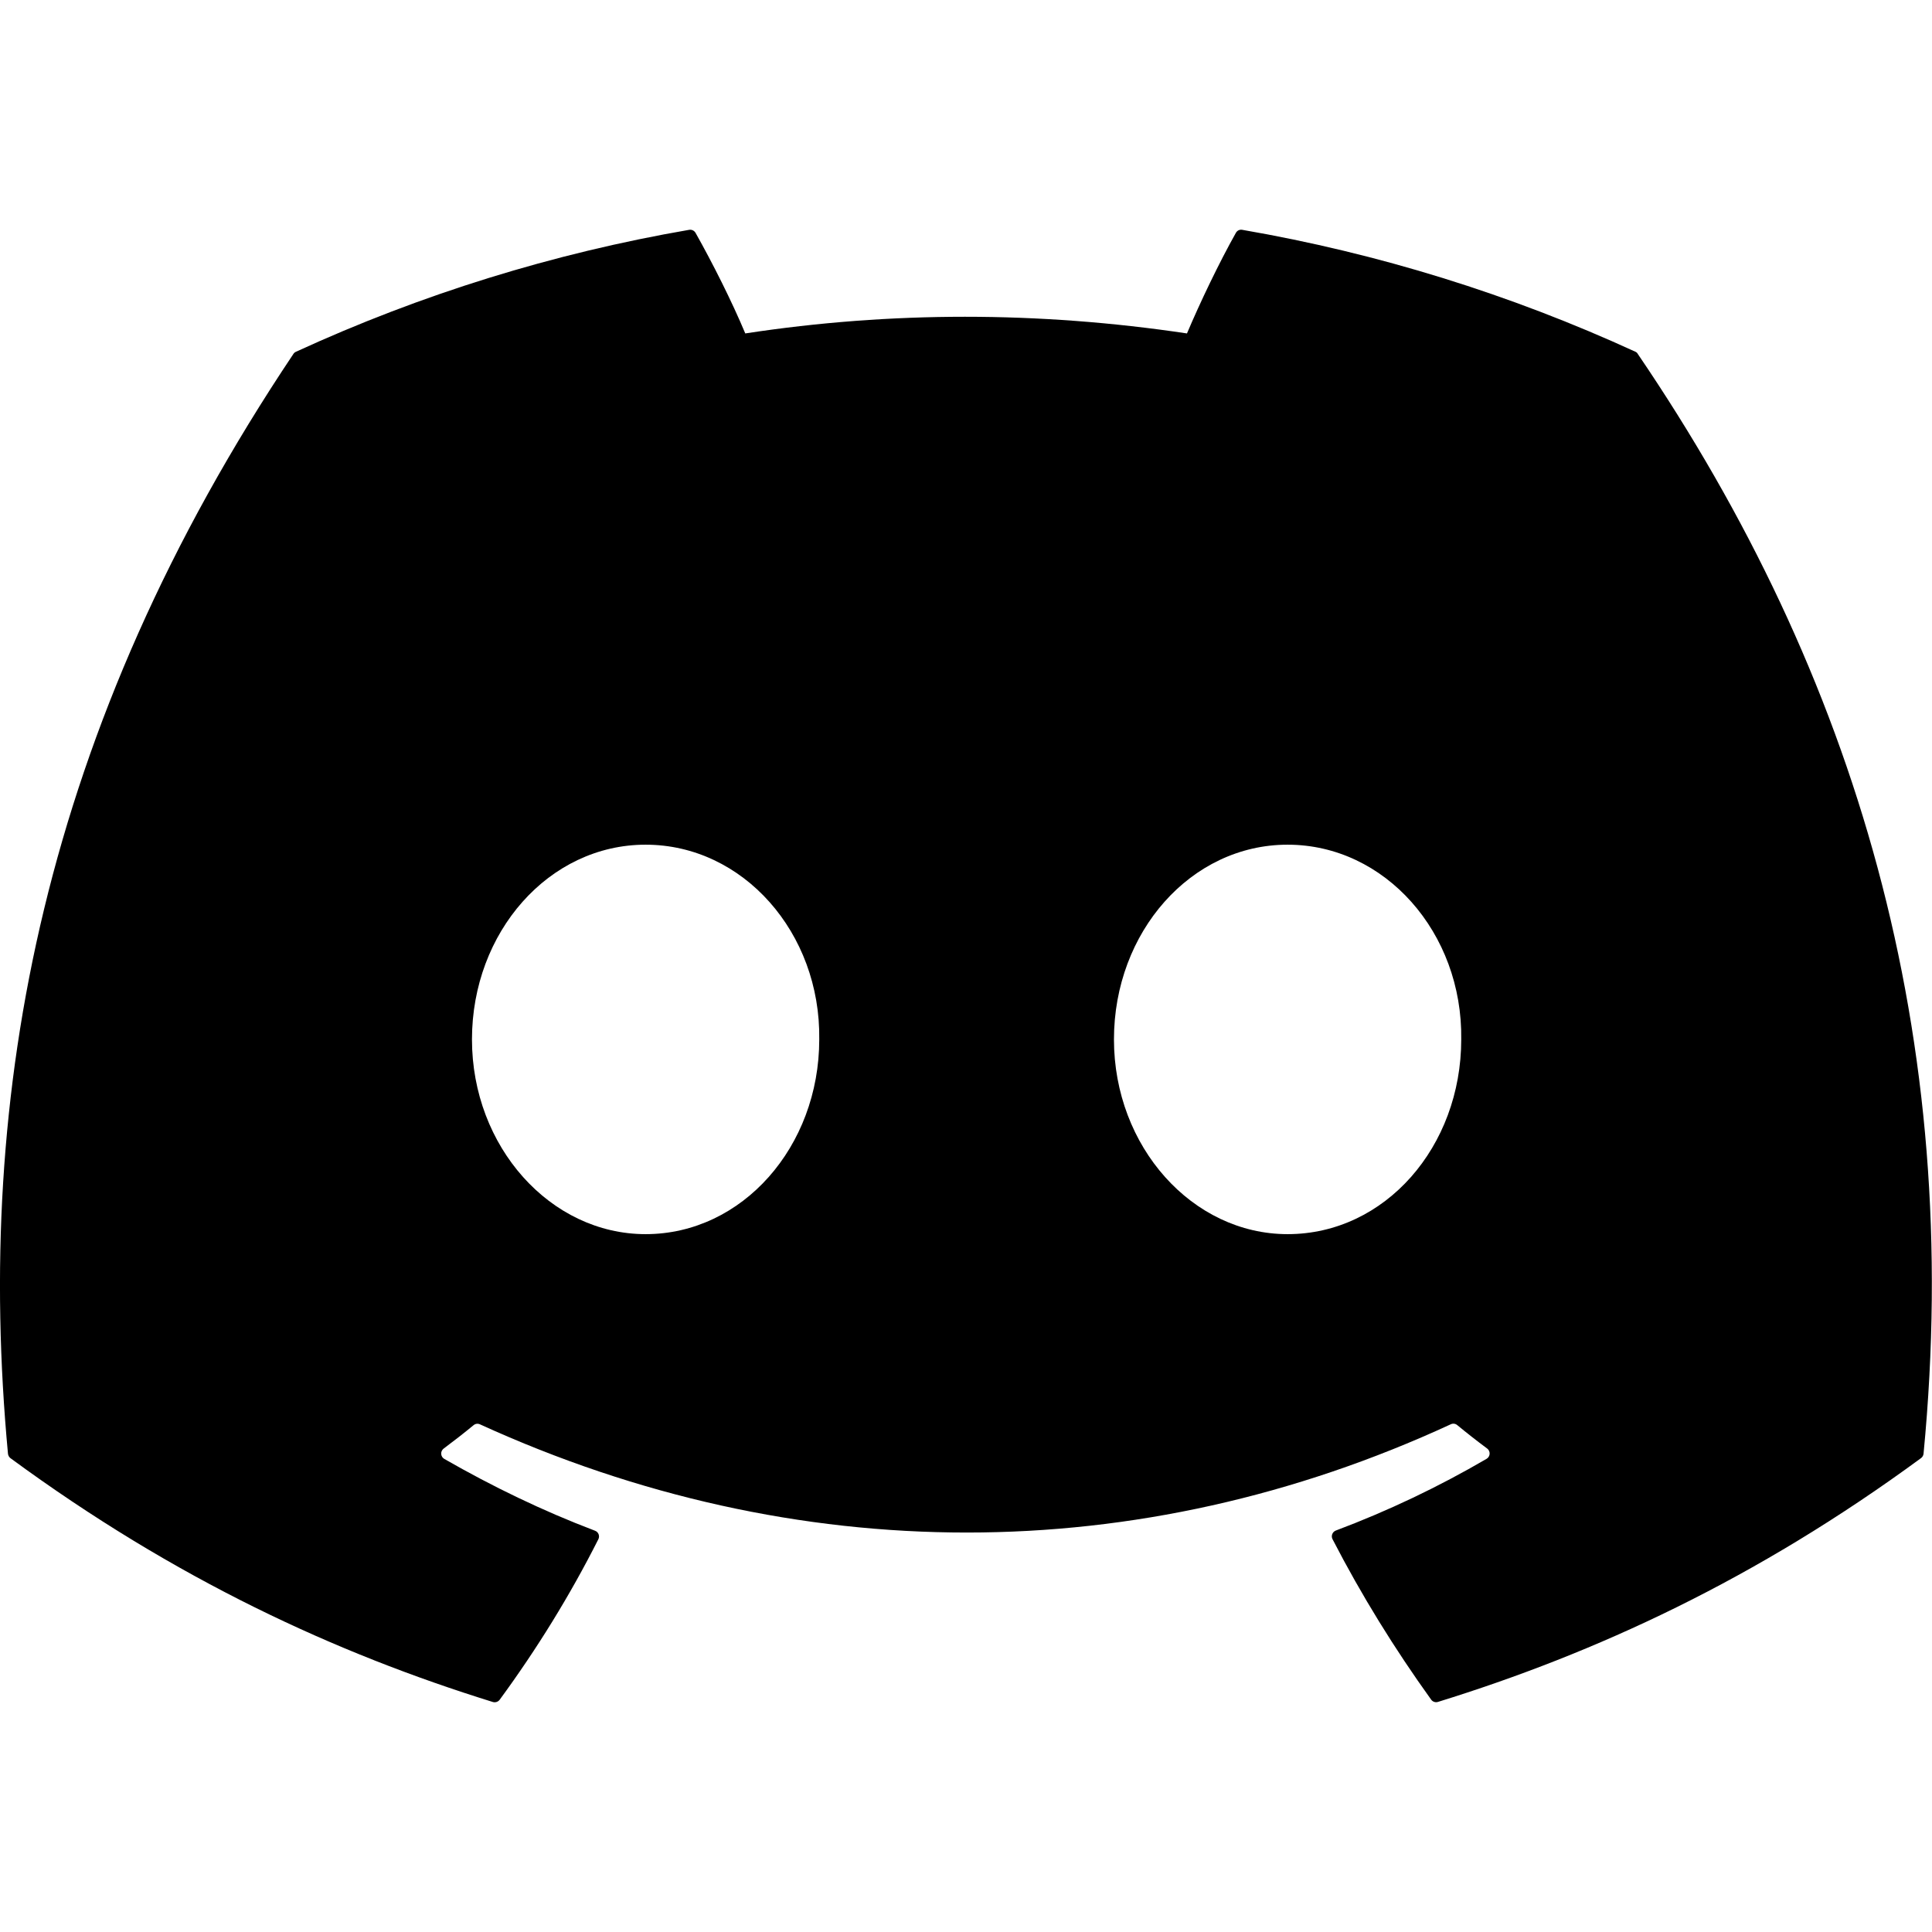
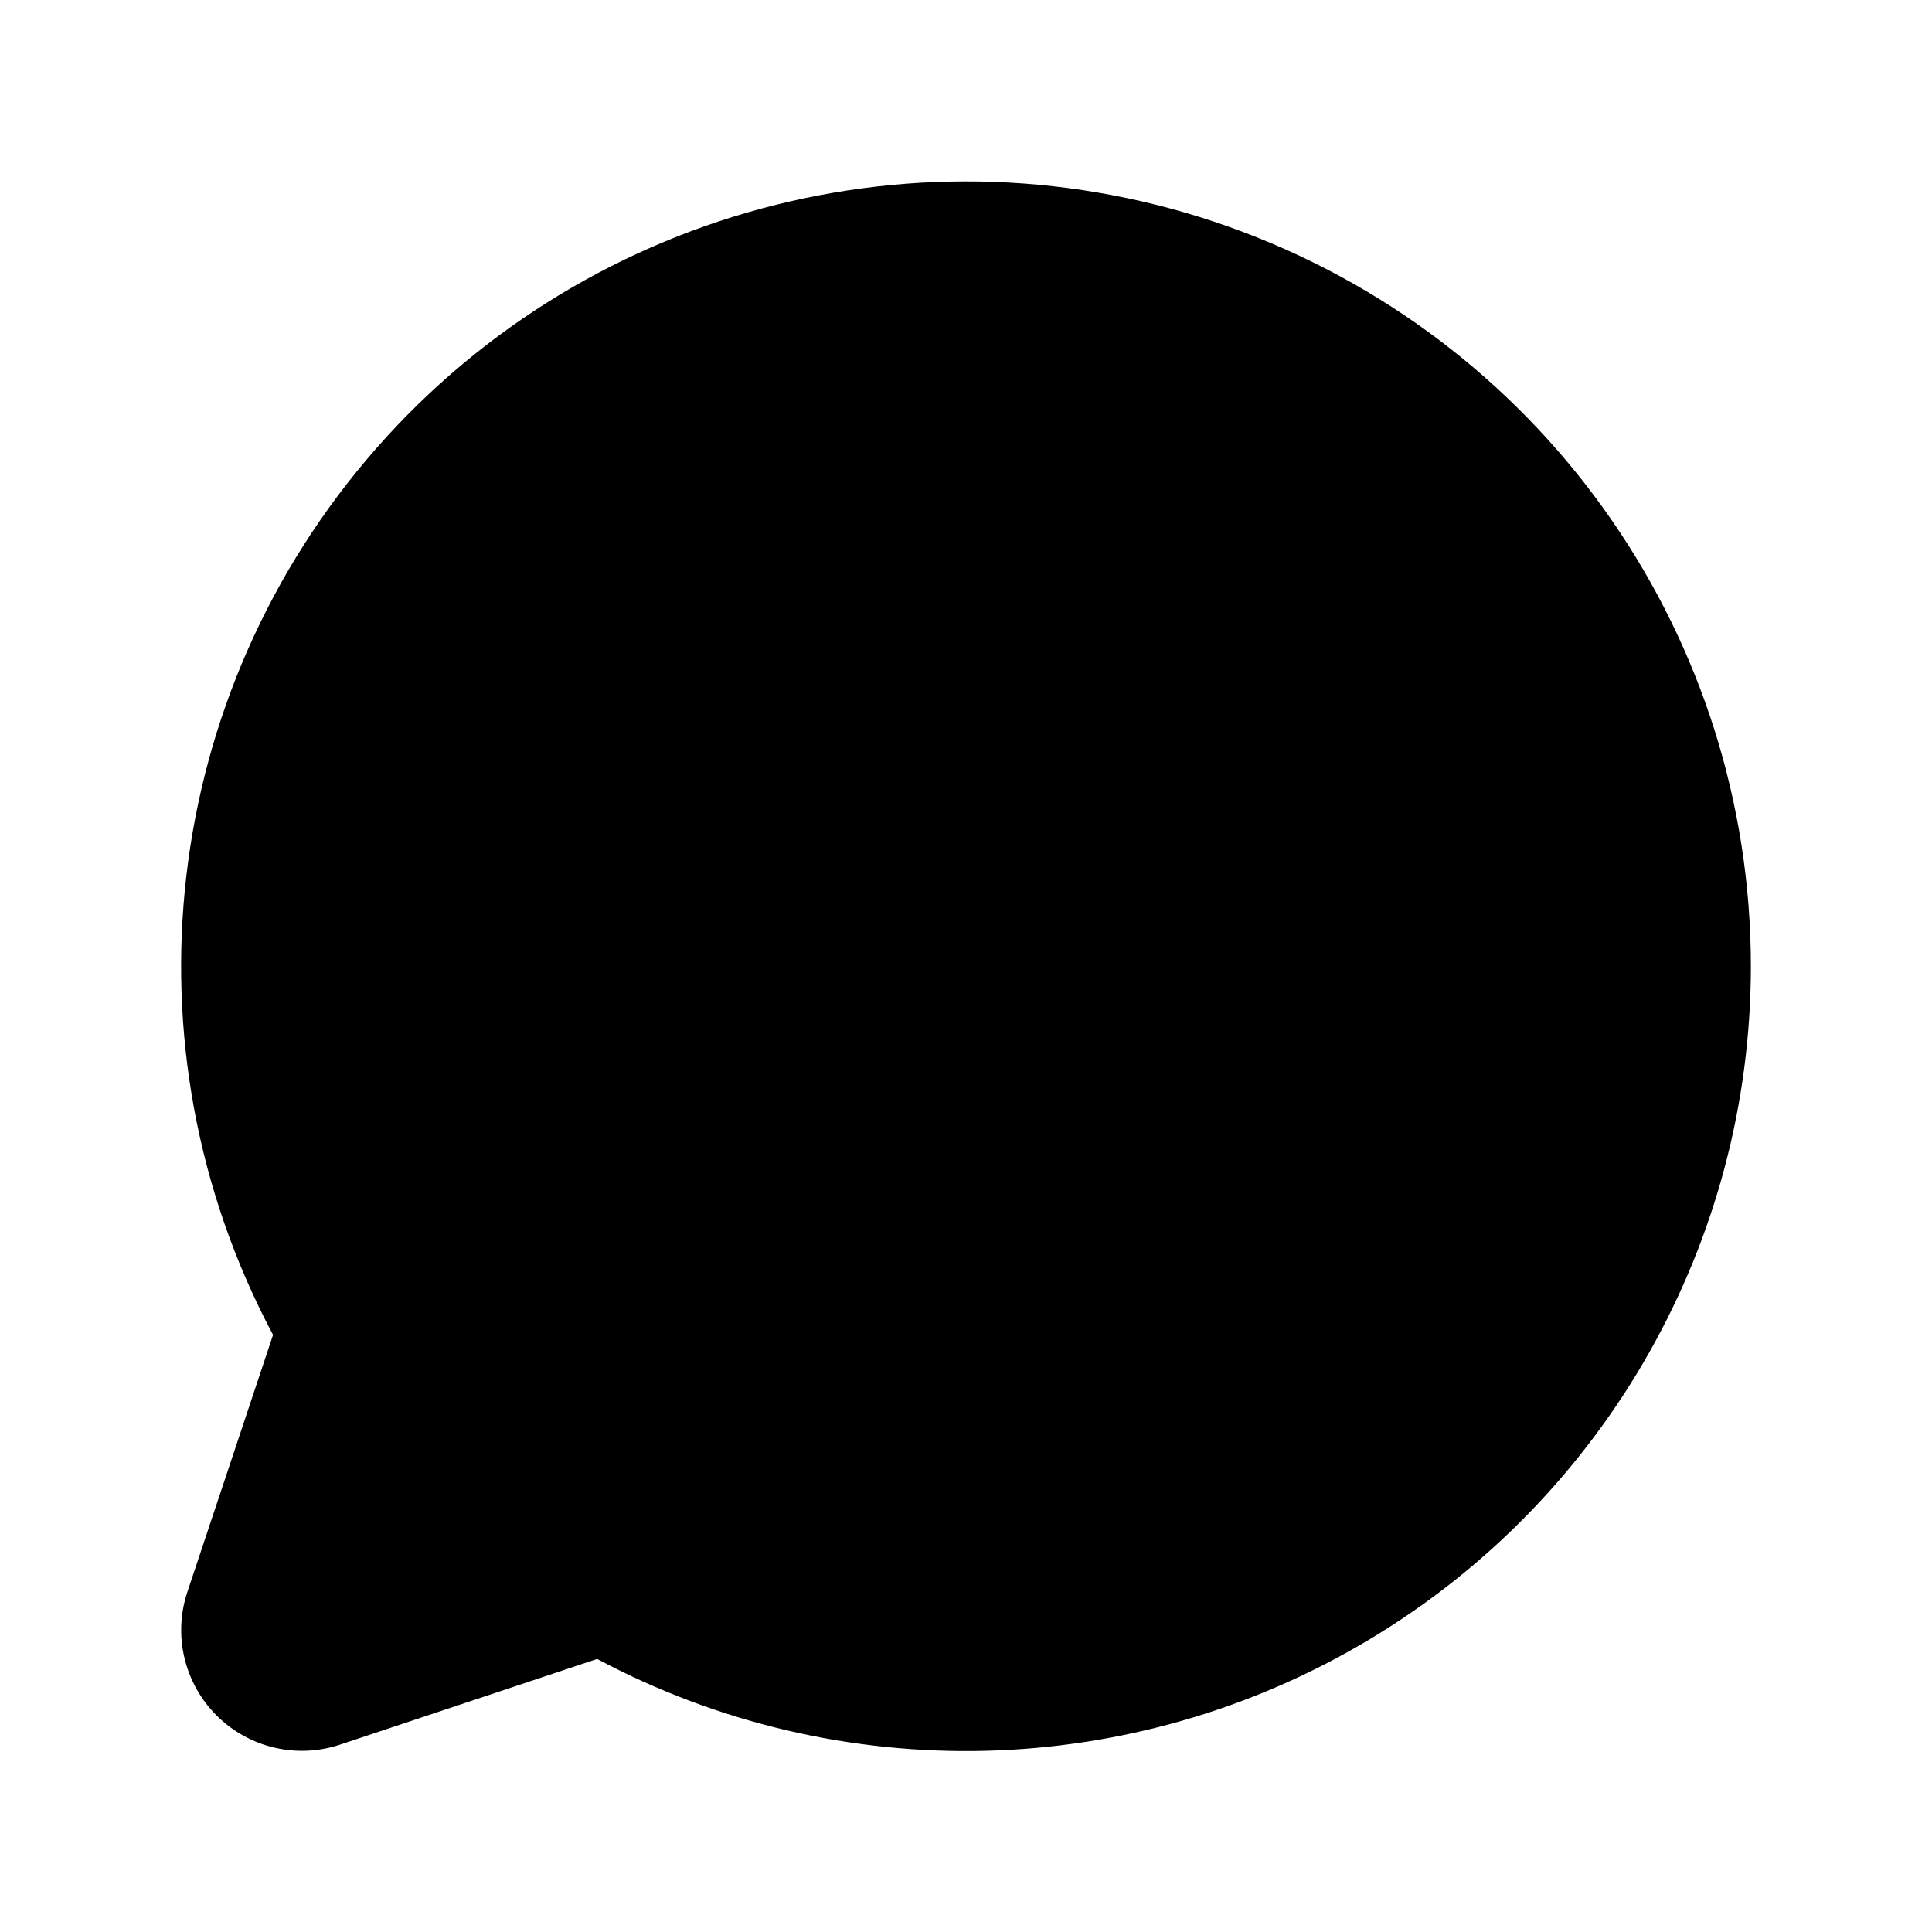
- <svg xmlns="http://www.w3.org/2000/svg" width="24" height="24" viewBox="0 0 24 24" version="1.1">
-   <path style="fill:currentColor" d="M20.317 4.37a19.791 19.791 0 00-4.885-1.515.074.074 0 00-.079.037c-.211.375-.445.865-.608 1.25-1.845-.276-3.68-.276-5.487 0-.164-.393-.406-.874-.618-1.25a.077.077 0 00-.079-.037 19.736 19.736 0 00-4.885 1.515.07.07 0 00-.032.028C.533 9.046-.319 13.58.099 18.058a.082.082 0 00.031.056c2.053 1.508 4.041 2.423 5.993 3.029a.078.078 0 00.084-.028c.462-.63.873-1.295 1.226-1.994a.076.076 0 00-.042-.106c-.653-.248-1.274-.549-1.872-.892a.077.077 0 01-.008-.128c.126-.094.252-.192.372-.291a.074.074 0 01.078-.011c3.928 1.793 8.18 1.793 12.061 0a.074.074 0 01.079.009c.12.099.246.198.373.292a.077.077 0 01-.007.128 12.299 12.299 0 01-1.873.891.077.077 0 00-.041.107c.36.698.772 1.363 1.225 1.993a.076.076 0 00.084.029c1.961-.607 3.95-1.522 6.002-3.029a.077.077 0 00.031-.055c.5-5.177-.838-9.674-3.549-13.66a.061.061 0 00-.031-.029zM8.02 15.331c-1.183 0-2.157-1.086-2.157-2.419 0-1.333.956-2.419 2.157-2.419 1.211 0 2.176 1.095 2.157 2.419 0 1.333-.956 2.419-2.157 2.419zm7.975 0c-1.183 0-2.157-1.086-2.157-2.419 0-1.333.955-2.419 2.157-2.419 1.211 0 2.176 1.095 2.157 2.419 0 1.333-.946 2.419-2.157 2.419Z" />
+ <svg xmlns="http://www.w3.org/2000/svg" width="256" height="256" viewBox="0 0 256 256" fill="currentColor">
+   <path fill="currentColor" d="M232 128a104 104 0 0 1-152.88 91.82l-34.05 11.35a16 16 0 0 1-20.24-20.24l11.35-34.05A104 104 0 1 1 232 128" />
</svg>
